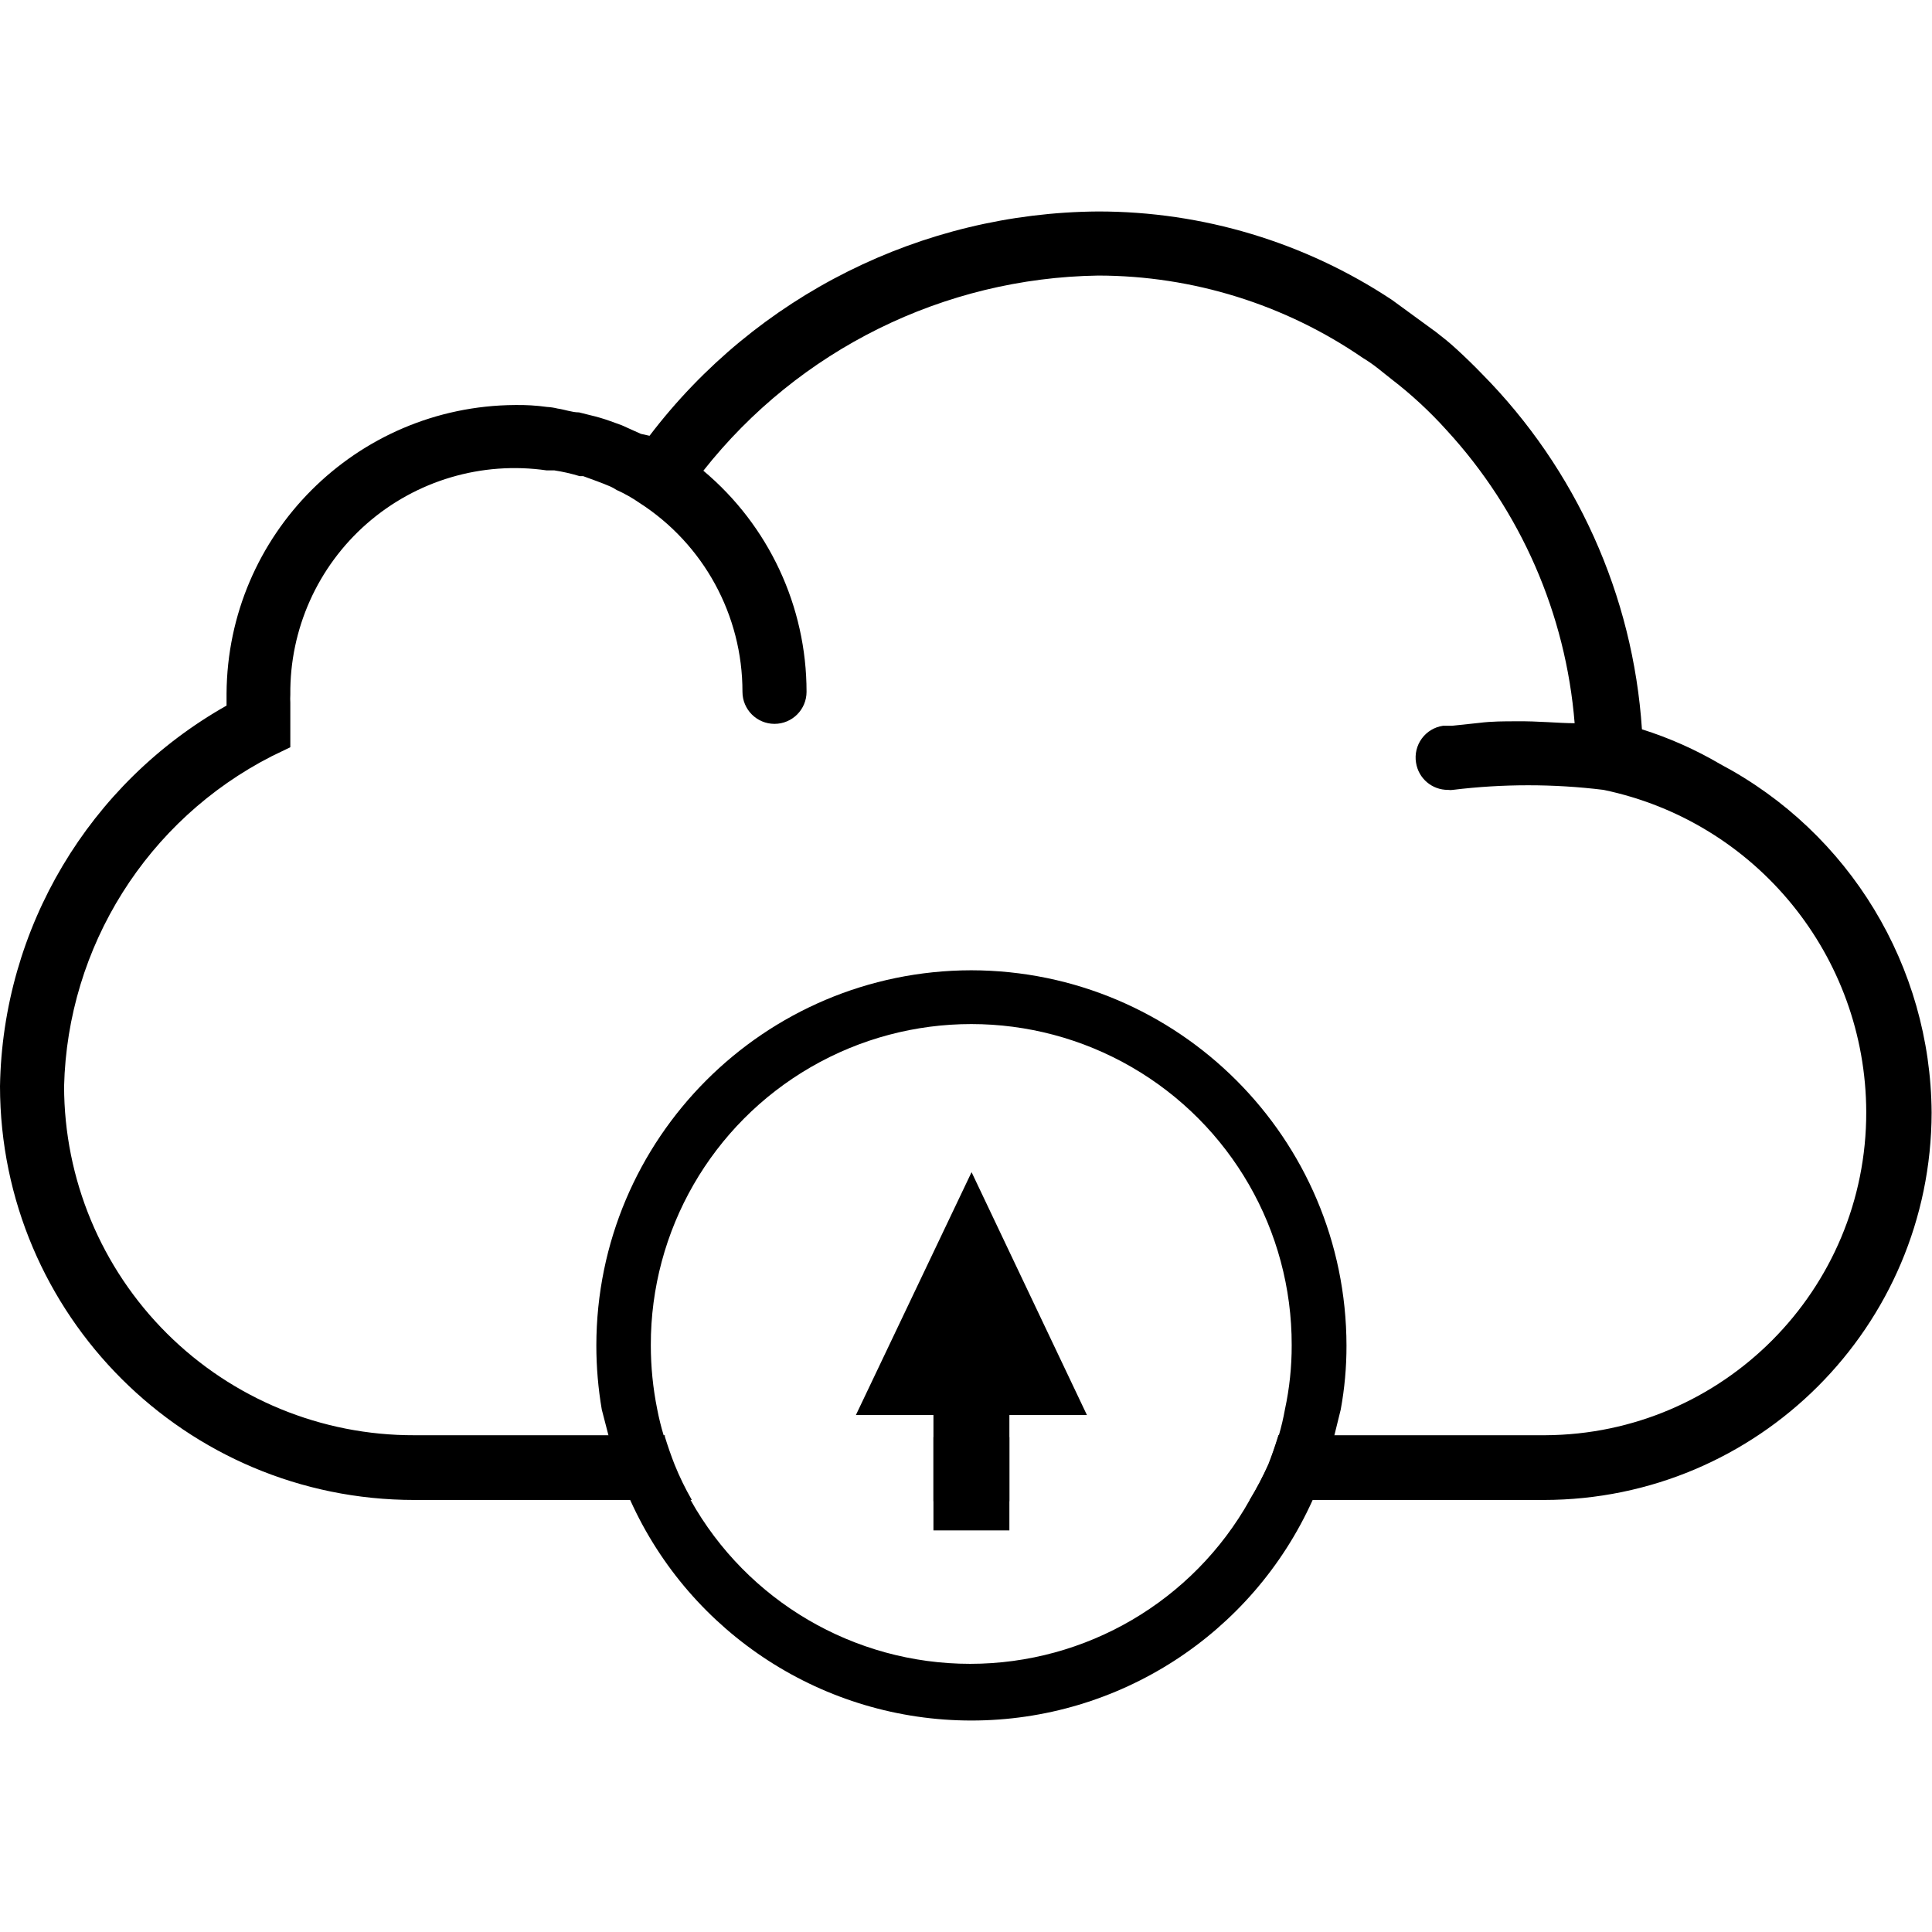
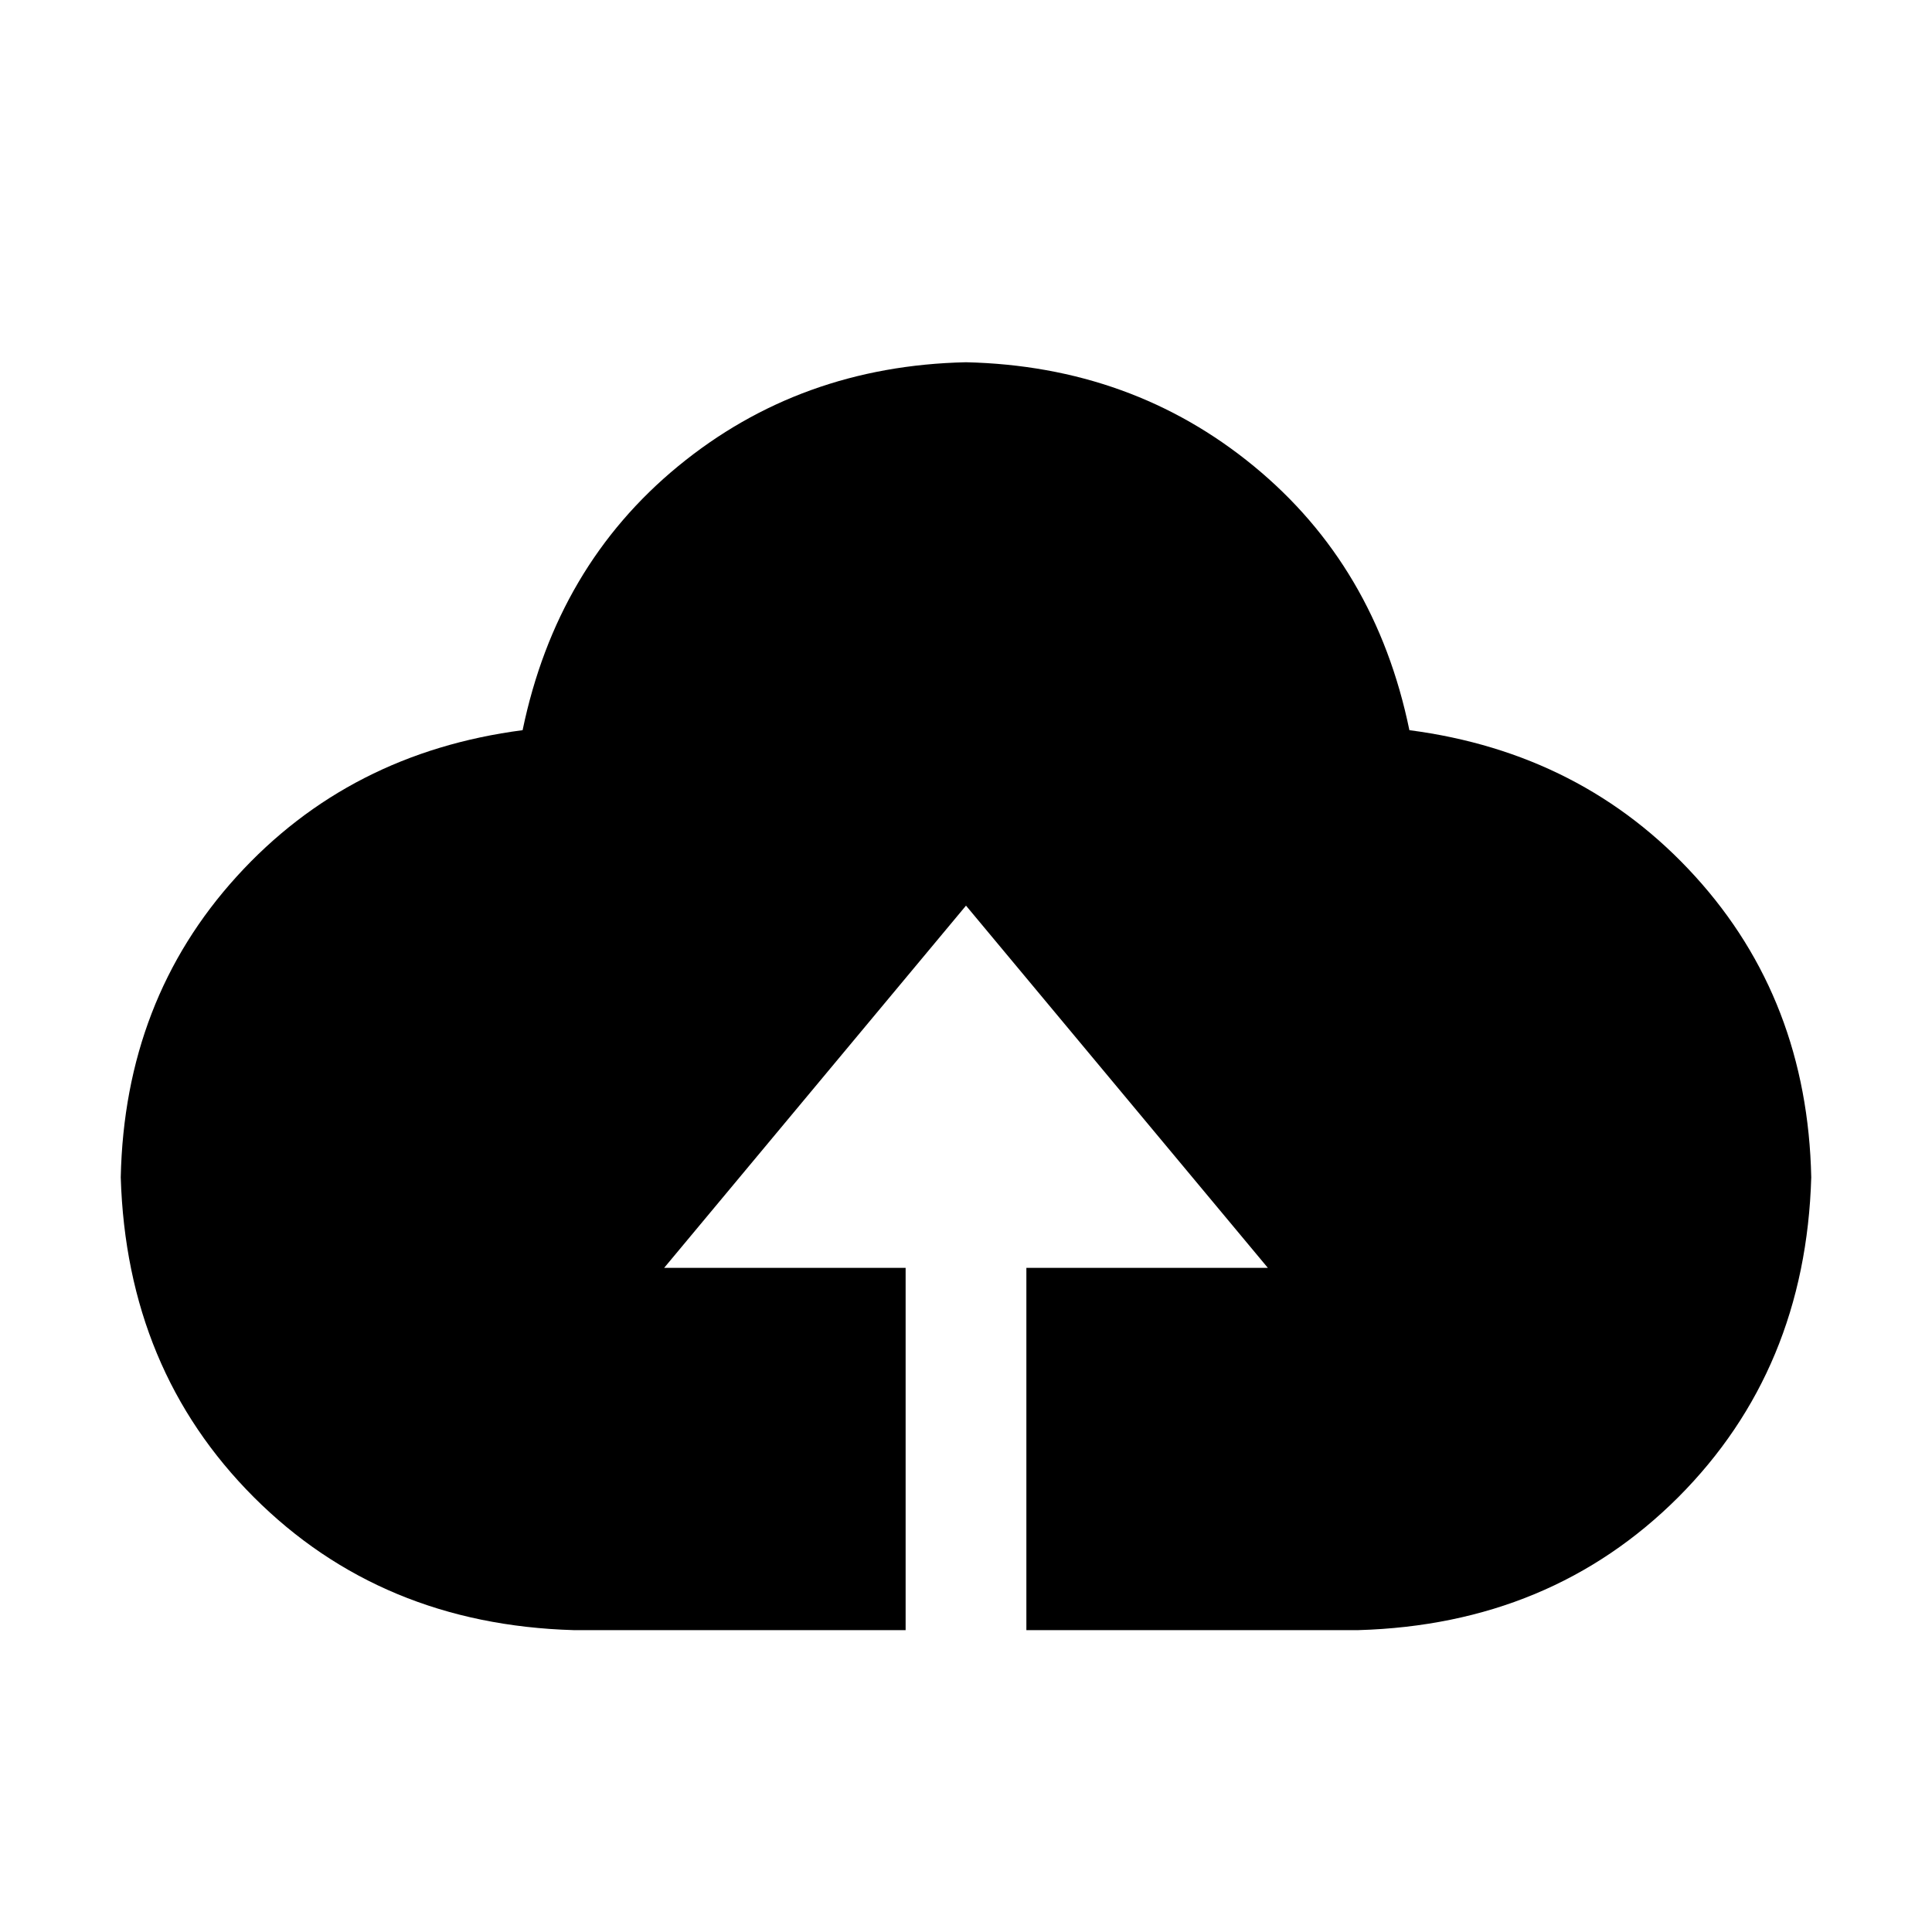
- <svg xmlns="http://www.w3.org/2000/svg" t="1668925810042" class="asa-icon" viewBox="0 0 1311 1024" version="1.1" width="16" height="16">
-   <path d="M1167.444 375.087a257.886 257.886 0 0 0-53.273-23.701 378.566 378.566 0 0 0-108.721-241.36c-5.436-5.653-11.09-11.09-16.743-16.308s-9.35-8.045-14.351-11.959l-29.79-21.744A360.736 360.736 0 0 0 745.173 0a385.959 385.959 0 0 0-304.418 152.209L434.883 150.905l-13.046-5.871-7.828-2.827a118.071 118.071 0 0 0-13.264-3.914l-7.828-1.957c-4.784 0-9.785-1.957-14.569-2.609a38.052 38.052 0 0 0-7.176-1.087 140.902 140.902 0 0 0-21.744-1.305 197.002 197.002 0 0 0-195.697 195.697v8.263A302.461 302.461 0 0 0 0 593.616a281.152 281.152 0 0 0 281.152 280.717h188.304a190.261 190.261 0 0 1-11.742-24.136c-2.392-6.088-4.566-12.394-6.523-18.7a1.957 1.957 0 0 1 0-1.087h-170.039A237.011 237.011 0 0 1 43.488 593.616 258.538 258.538 0 0 1 184.391 369.651l12.612-6.088v-13.699-16.526a45.445 45.445 0 0 1 0-5.436 152.209 152.209 0 0 1 173.953-152.209h5.219a122.202 122.202 0 0 1 17.178 3.914h2.392c5.871 2.174 12.177 4.349 18.265 6.958a27.833 27.833 0 0 1 4.349 2.392 97.196 97.196 0 0 1 15.438 8.698 152.209 152.209 0 0 1 70.016 128.291 21.744 21.744 0 1 0 43.488 0 195.697 195.697 0 0 0-70.016-150.035A347.907 347.907 0 0 1 745.173 43.488a317.682 317.682 0 0 1 179.607 55.883 97.849 97.849 0 0 1 9.785 6.741l9.567 7.61a278.891 278.891 0 0 1 37.4 34.573 333.338 333.338 0 0 1 86.977 198.959c-10.872 0-24.788-1.522-39.792-1.305-7.828 0-16.526 0-25.006 1.087l-18.483 1.957h-6.088a21.744 21.744 0 0 0-18.265 25.006 21.744 21.744 0 0 0 21.744 18.483 9.567 9.567 0 0 0 3.262 0 420.315 420.315 0 0 1 102.198 0 223.965 223.965 0 0 1 178.302 218.529 218.964 218.964 0 0 1-217.877 219.399h-181.129v1.087c-1.957 6.306-4.131 12.612-6.523 18.7a225.052 225.052 0 0 1-12.829 24.136h199.611a263.322 263.322 0 0 0 263.104-262.887 269.41 269.41 0 0 0-143.294-236.359z m-534.037 500.116h51.534v-43.488h-51.534z" fill="currentColor" />
-   <path d="M659.066 514.902a254.842 254.842 0 0 0-254.407 254.624 258.321 258.321 0 0 0 3.697 43.488l4.566 17.613 5.001 19.787a193.306 193.306 0 0 0 9.785 24.136 253.972 253.972 0 0 0 462.933 0 193.306 193.306 0 0 0 9.785-24.136l5.001-19.787 4.349-17.613a237.229 237.229 0 0 0 3.914-43.488 255.059 255.059 0 0 0-254.624-254.624z m208.092 316.595c-1.957 6.306-4.131 12.612-6.523 18.7a225.052 225.052 0 0 1-12.612 24.136 217.442 217.442 0 0 1-379.436 0 190.261 190.261 0 0 1-11.742-24.136c-2.392-6.088-4.566-12.394-6.523-18.7a1.957 1.957 0 0 1 0-1.087 173.953 173.953 0 0 1-4.349-17.613 219.616 219.616 0 0 1-4.349-43.488 217.442 217.442 0 1 1 434.883 0 204.395 204.395 0 0 1-4.566 43.488 171.996 171.996 0 0 1-4.131 17.613s-0.652 0.652-0.652 1.087z" fill="currentColor" />
-   <path d="M737.562 816.711H684.941v78.279h-51.534v-78.279h-52.621l78.496-164.821 78.279 164.821z" fill="currentColor" />
+ <svg xmlns="http://www.w3.org/2000/svg" class="asa-icon" viewBox="0 0 1024 1024" version="1.1" width="16" height="16">
+   <path d="M544 864v-192h128L512 480l-160 192h128v192H304c-68.032-1.984-124.544-25.536-169.472-70.464-44.992-45.056-68.48-101.504-70.528-169.536 1.344-62.72 21.824-115.84 61.504-159.488 39.68-43.648 90.176-69.504 151.488-77.504 12.032-57.984 39.488-104.64 82.496-139.968C402.496 211.712 453.312 193.28 512 192c58.688 1.344 109.504 19.712 152.512 55.04 43.008 35.328 70.528 81.92 82.496 139.968 61.312 8 111.808 33.856 151.488 77.504 39.68 43.648 60.16 96.832 61.504 159.488-1.984 68.032-25.536 124.48-70.464 169.536-45.056 44.992-101.504 68.48-169.536 70.464H544z" fill="currentColor" />
</svg>
